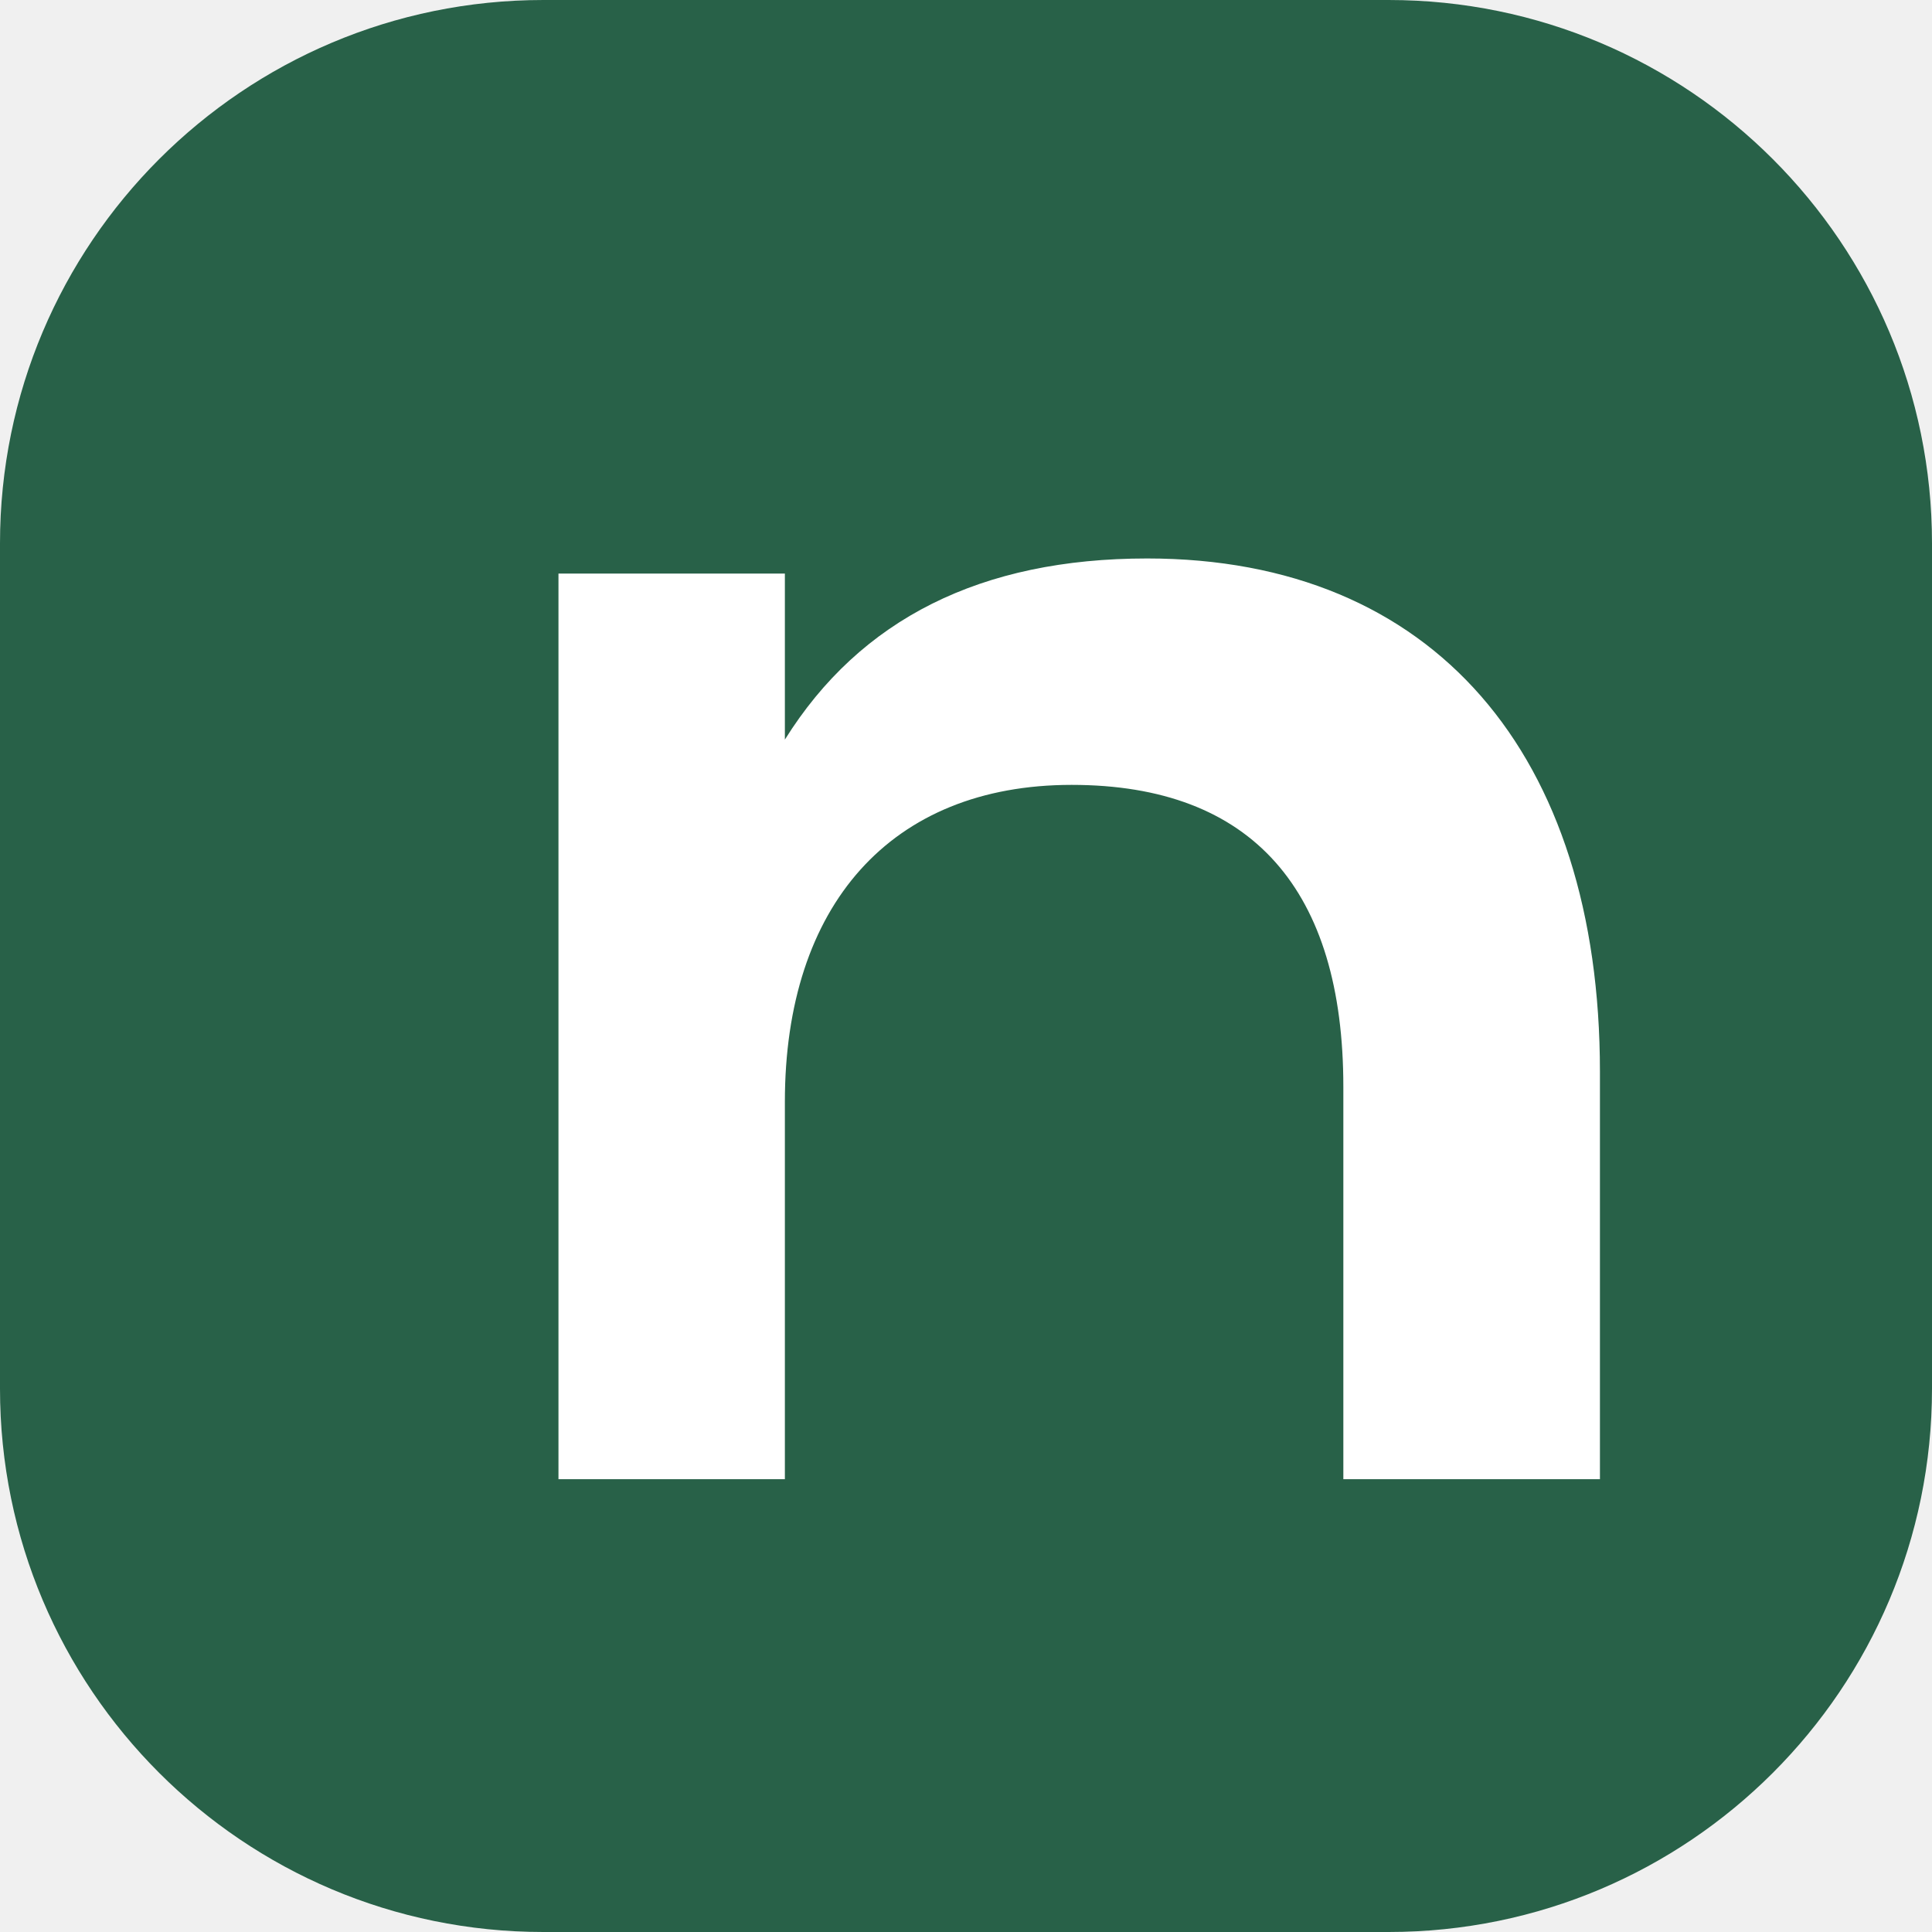
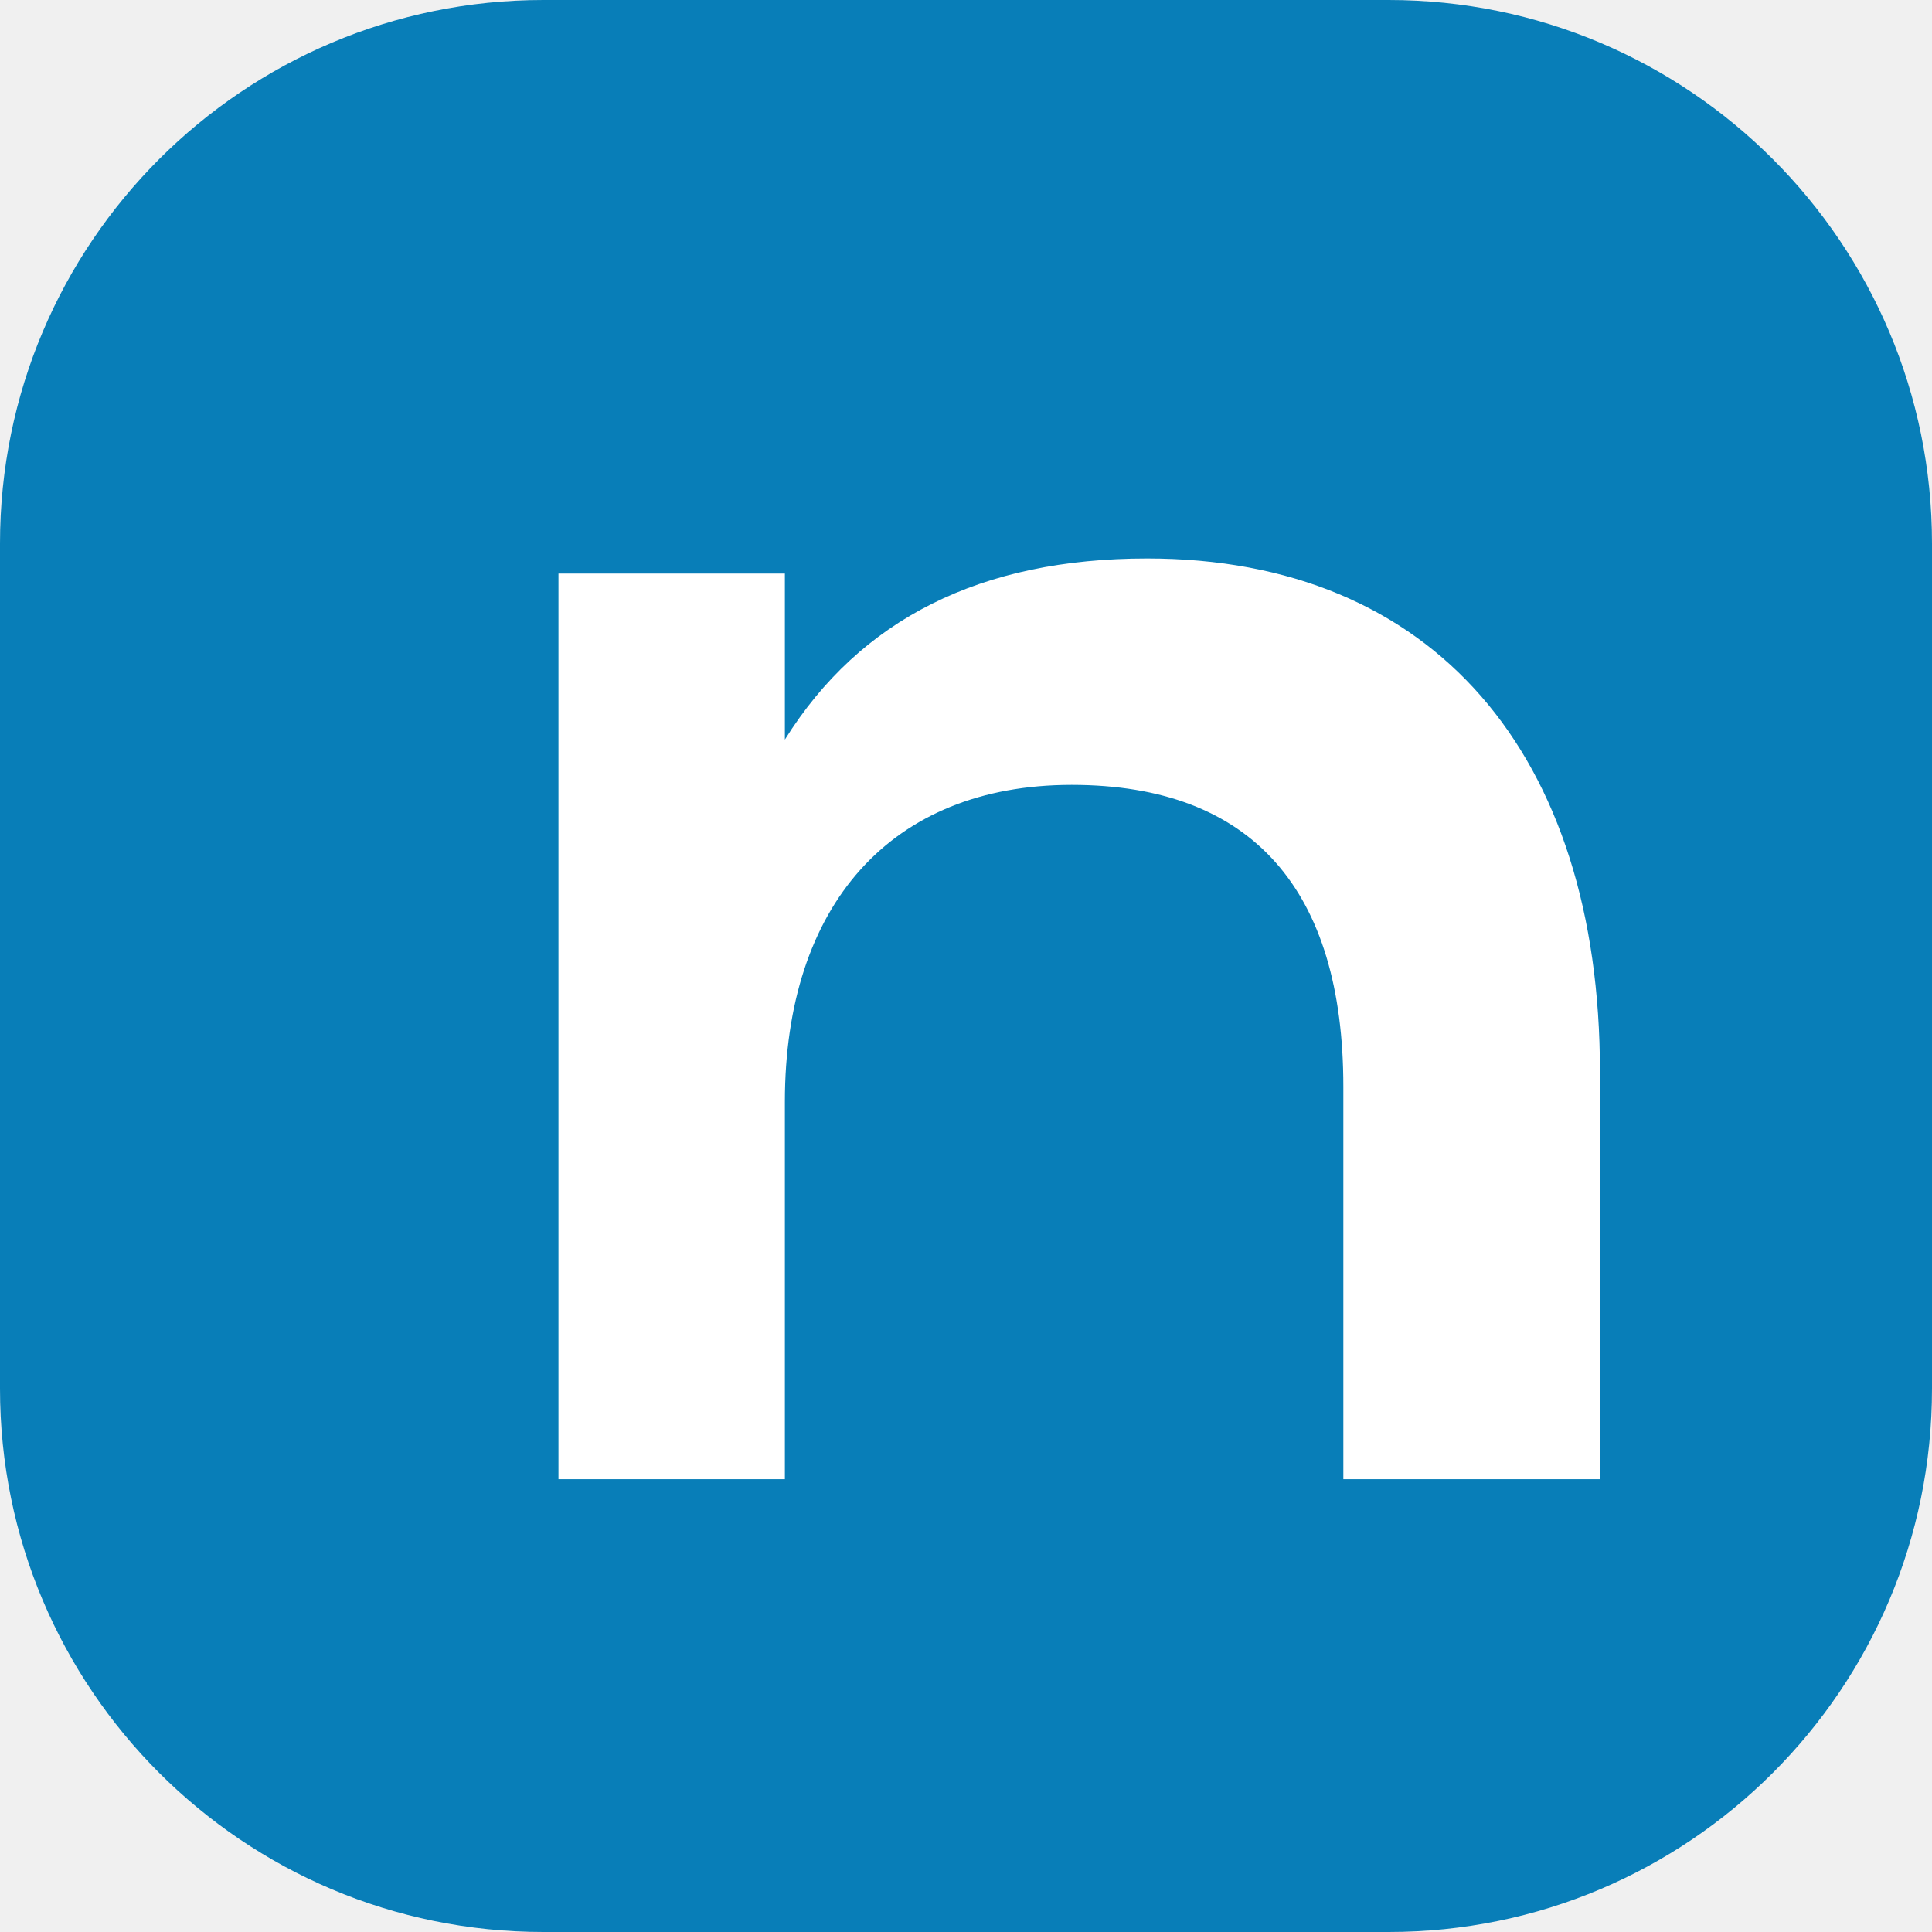
<svg xmlns="http://www.w3.org/2000/svg" viewBox="0 0 128 128">
-   <rect width="128" height="128" rx="36" fill="#286148" />
+   <rect width="128" height="128" rx="36" fill="#087eb8" />
  <path d="M37 38h15v11c5-8 13-12 24-12 19 0 30 13 30 34v27H89V72c0-13-6-20-18-20-12 0-19 8-19 21v25H37z" fill="#fff" />
</svg>
